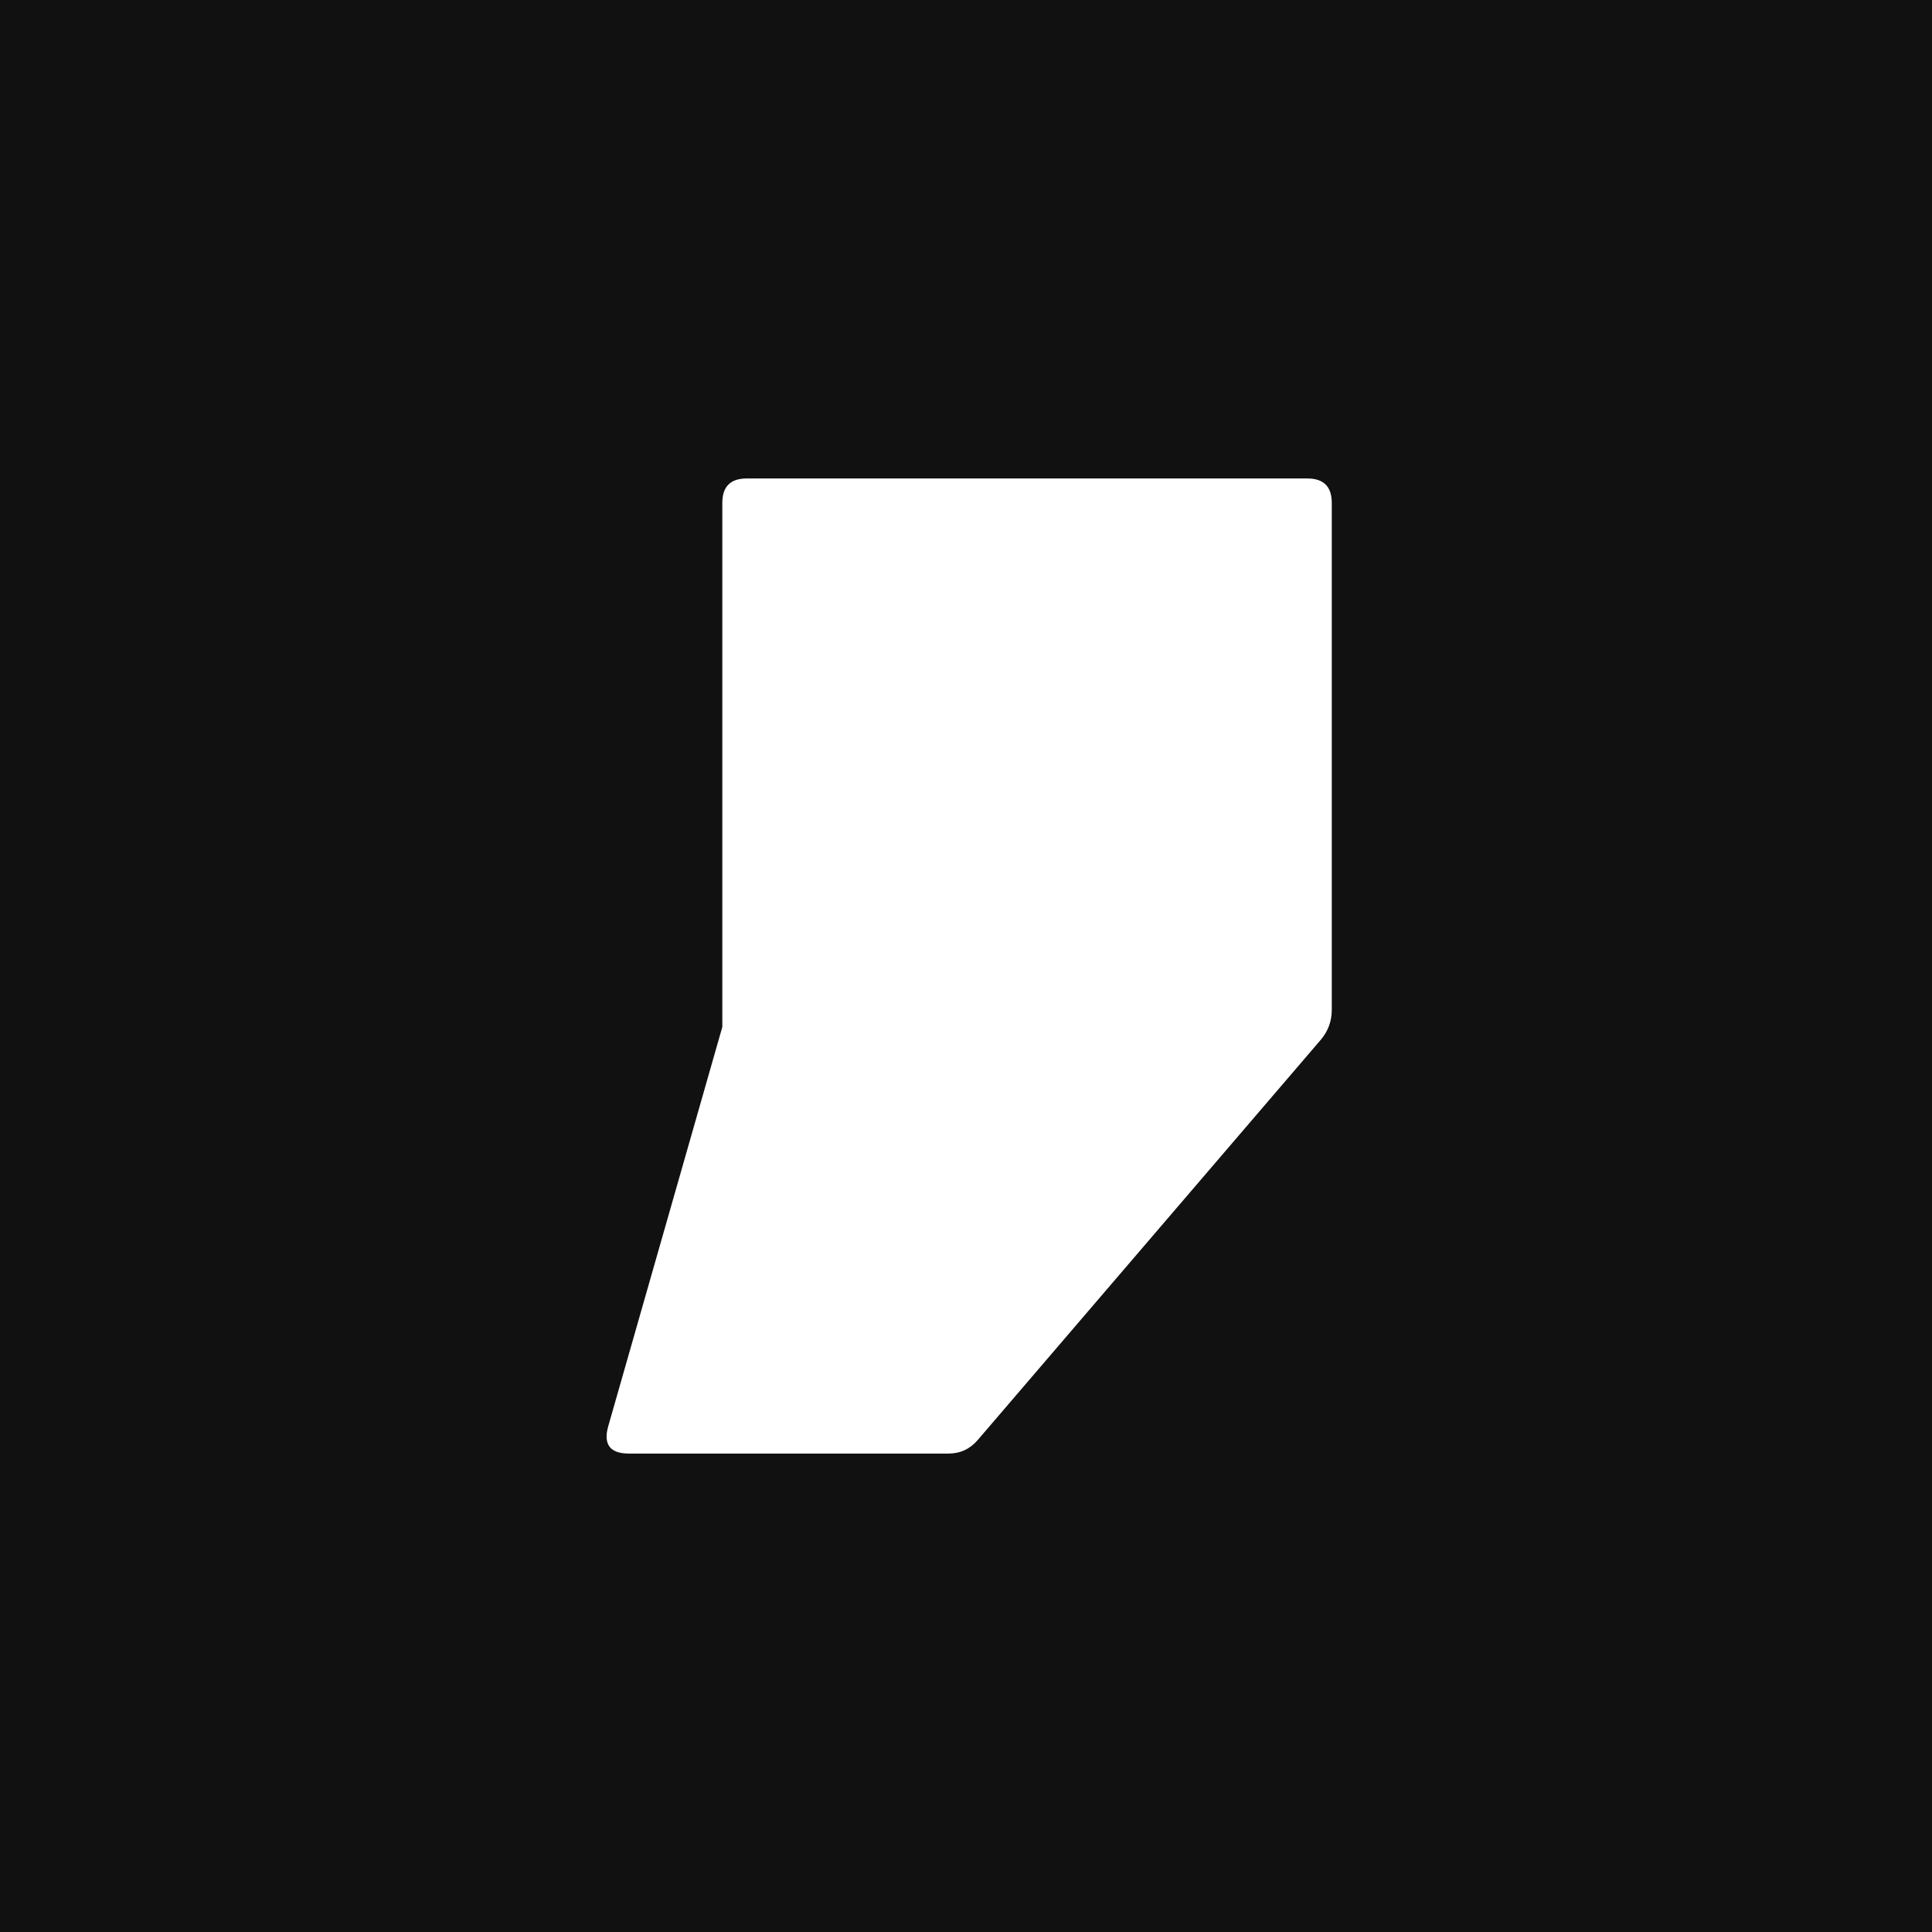
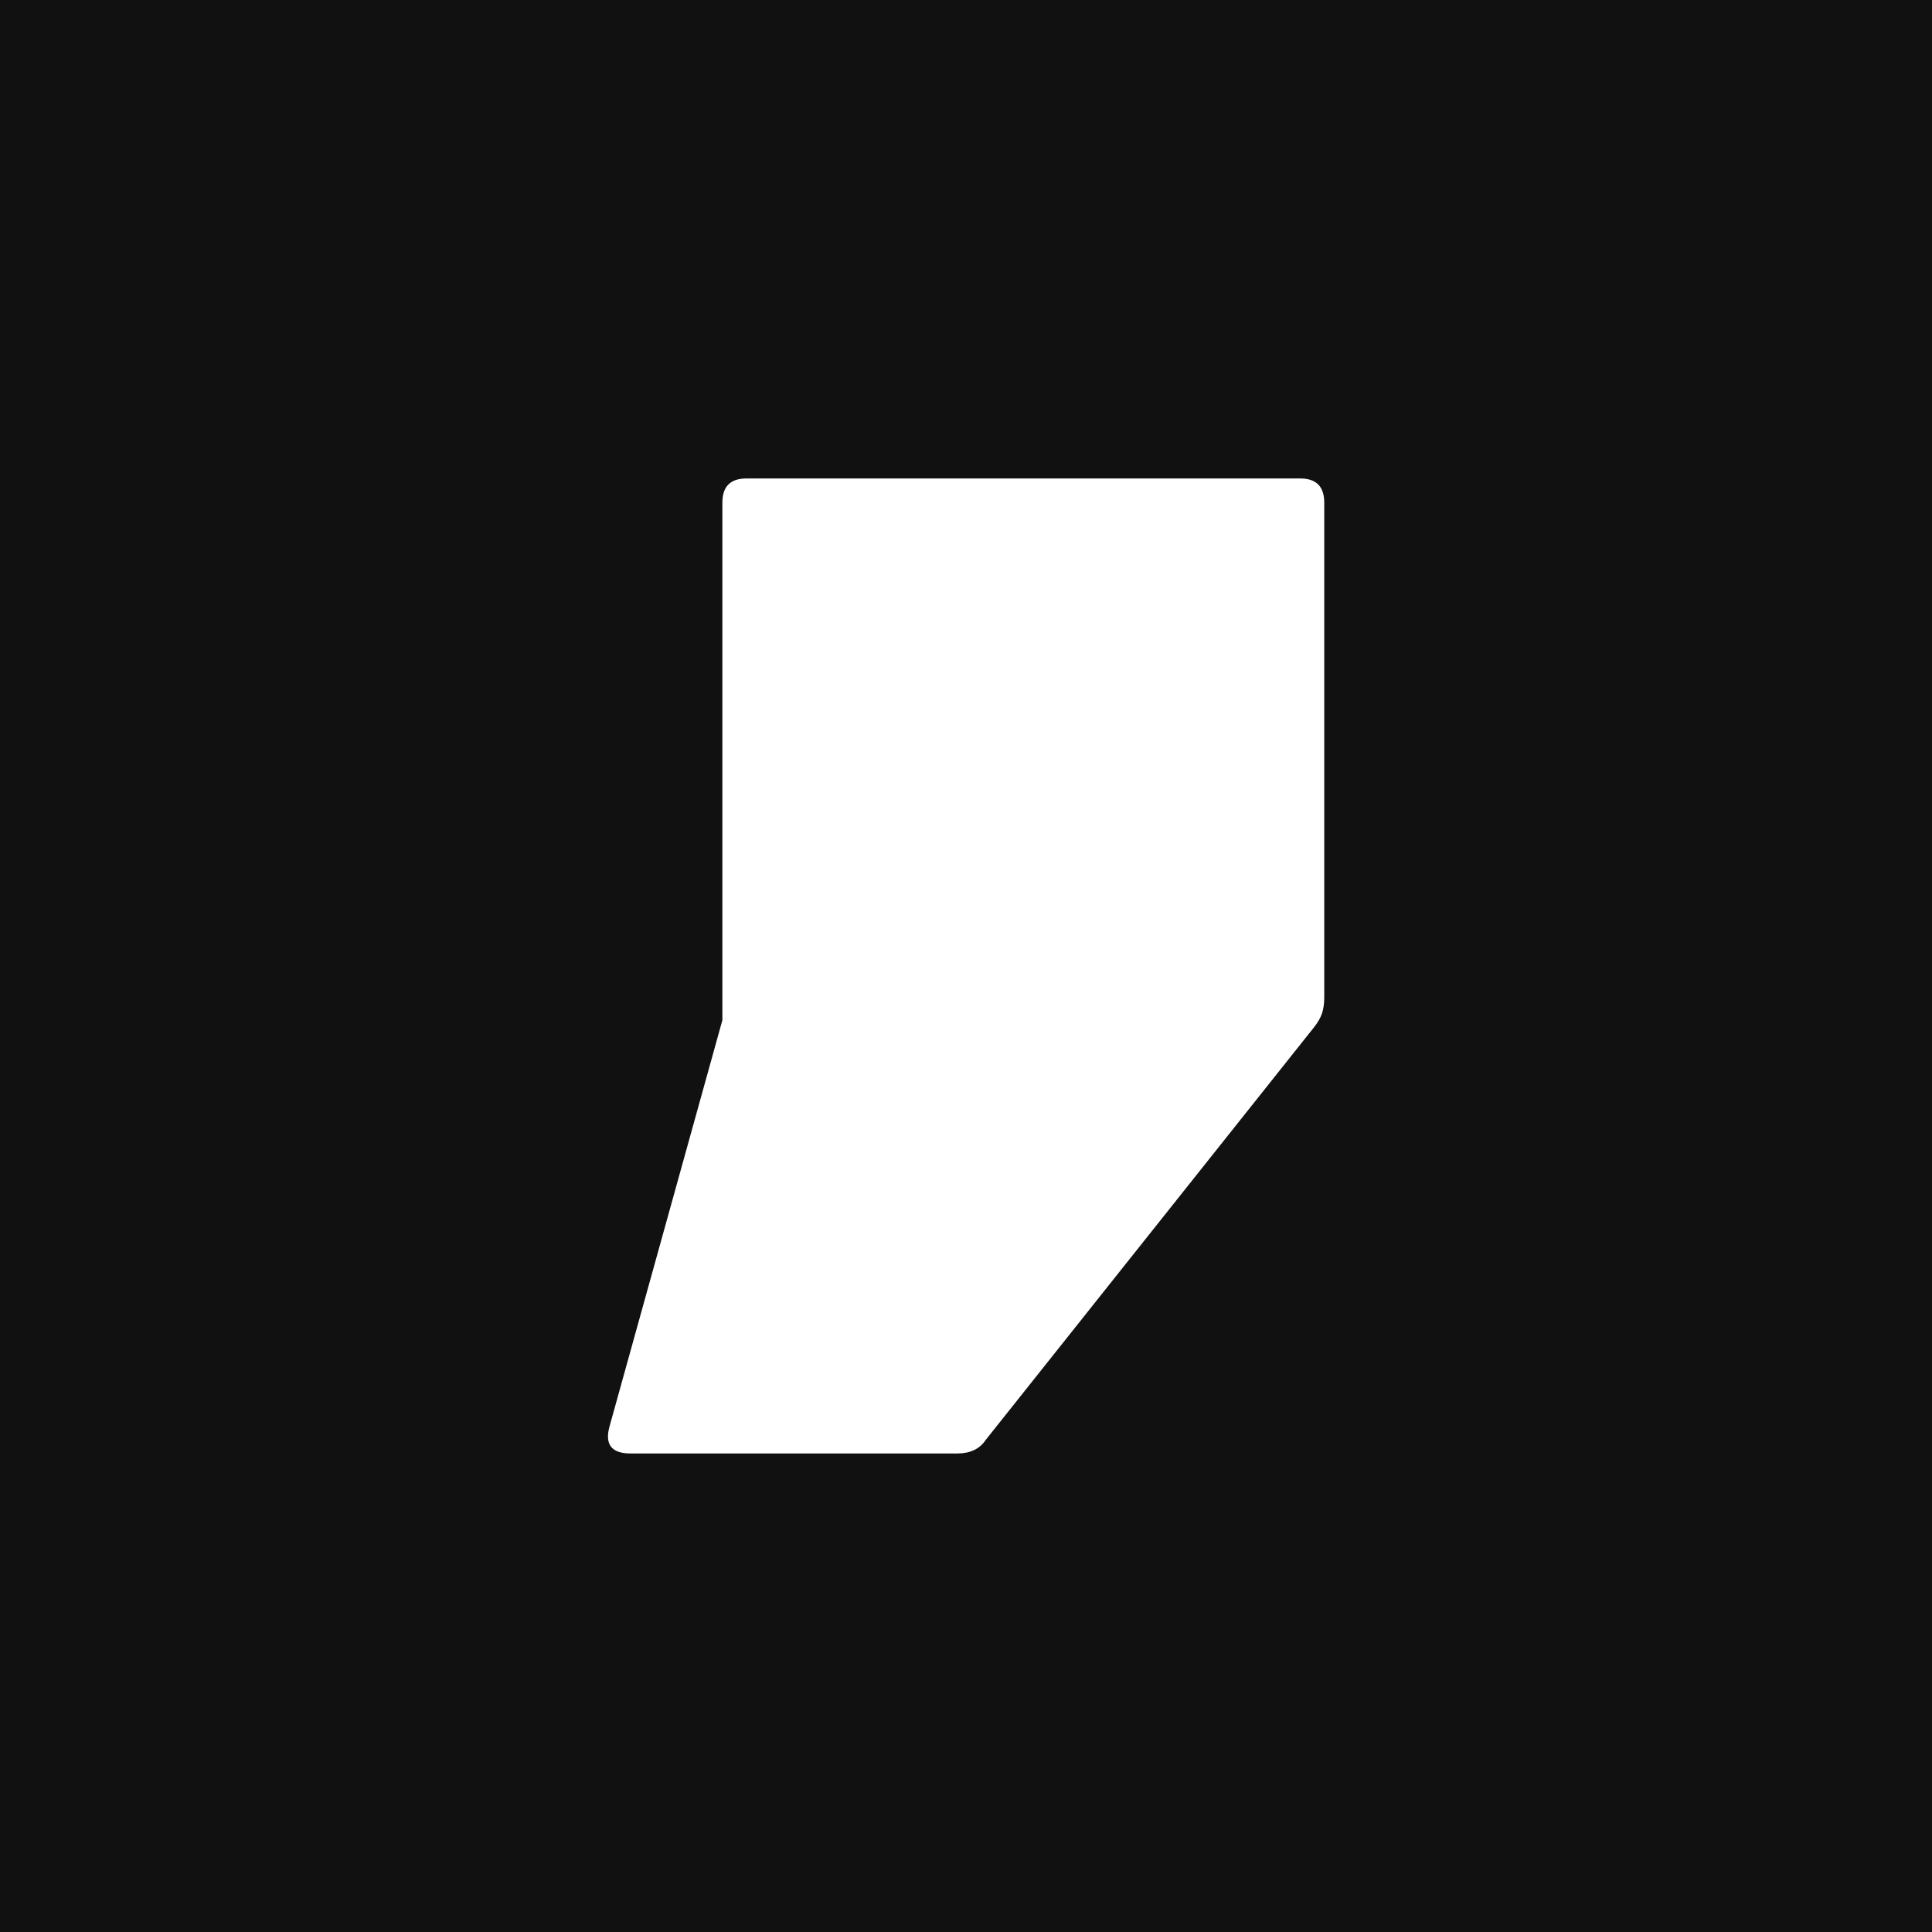
<svg xmlns="http://www.w3.org/2000/svg" viewBox="0 0 64 64">
  <rect width="64" height="64" fill="#111111" />
-   <path fill="#FFFFFF" transform="translate(19.89 15.85) scale(0.7079)" d="M6.845 0L33.082 0Q34.223 0 34.223 1.141L34.223 24.867Q34.223 25.667 33.702 26.275L17.652 45Q17.111 45.63 16.281 45.63L1.34 45.63Q0 45.63 0.368 44.342L5.704 25.667L5.704 1.141Q5.704 0 6.845 0Z" />
+   <path fill="#FFFFFF" transform="translate(20.14 15.85) scale(0.6991)" d="M1.072 46.2Q-0.282 46.2 0.074 44.917L5.421 25.667V1.141Q5.421 0 6.562 0H32.799Q33.94 0 33.94 1.141V24.597Q33.94 25.025 33.833 25.346Q33.726 25.667 33.441 26.023L17.898 45.558Q17.471 46.2 16.544 46.2Z" />
</svg>
